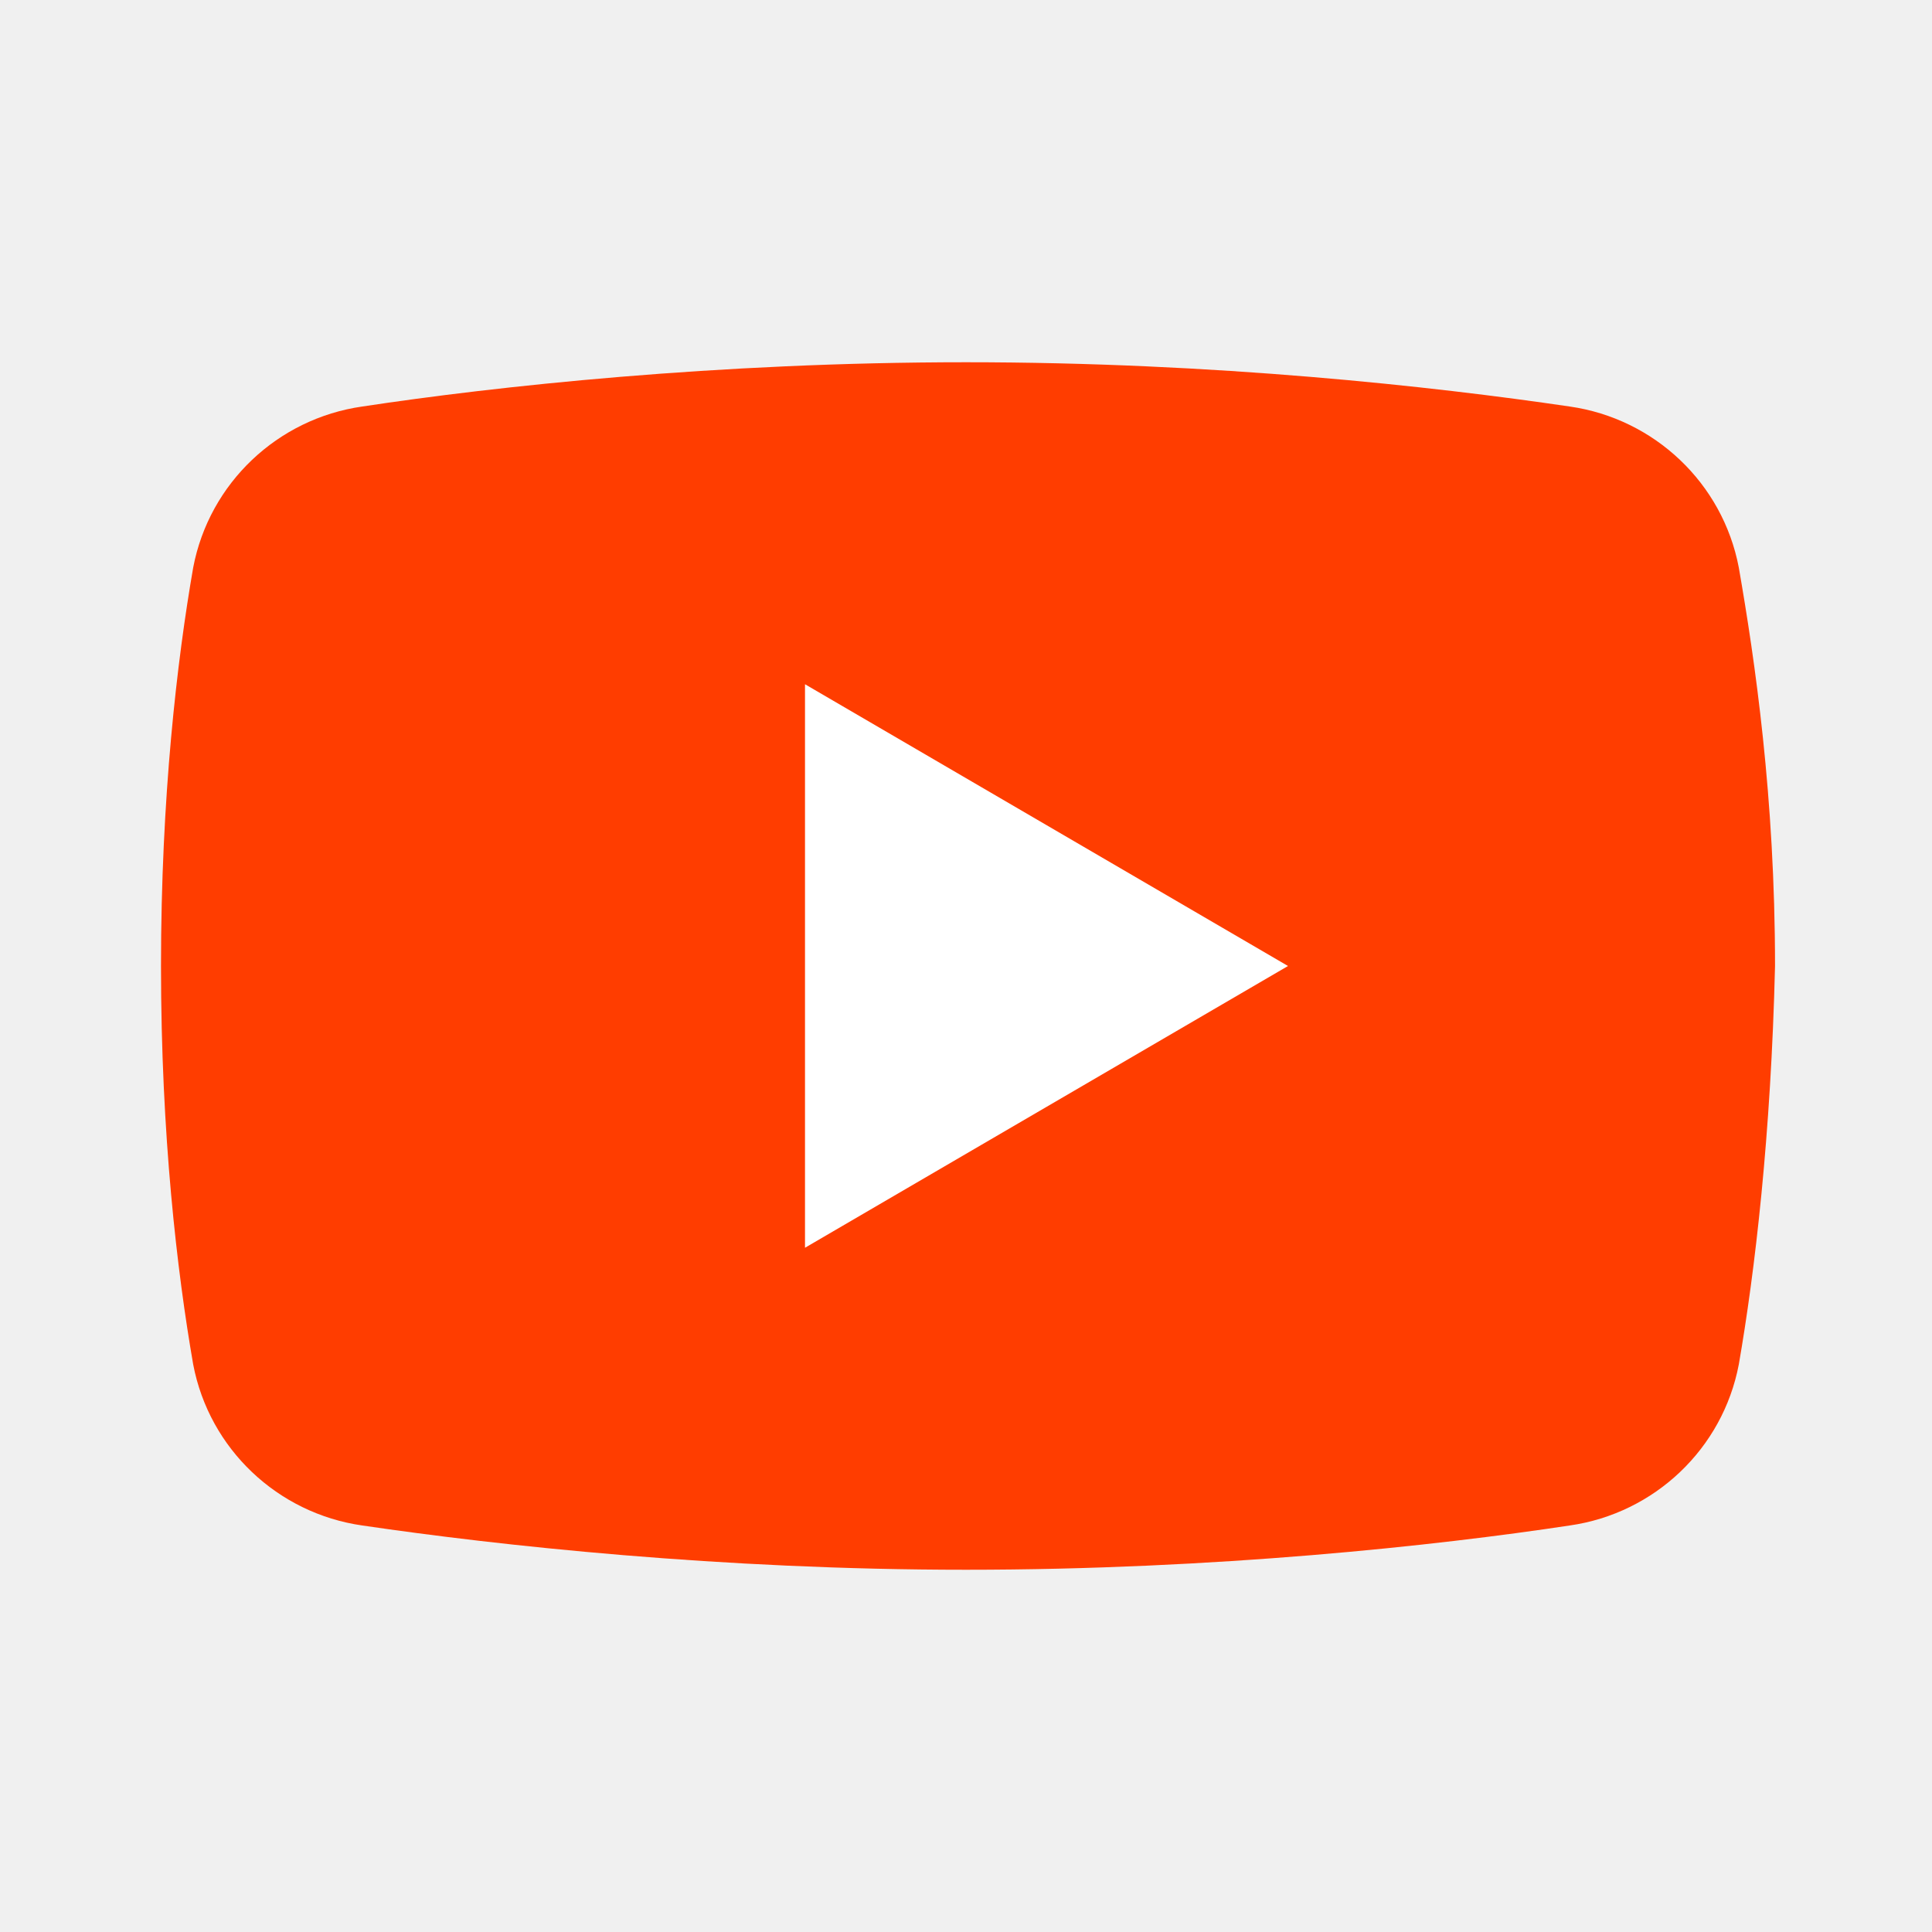
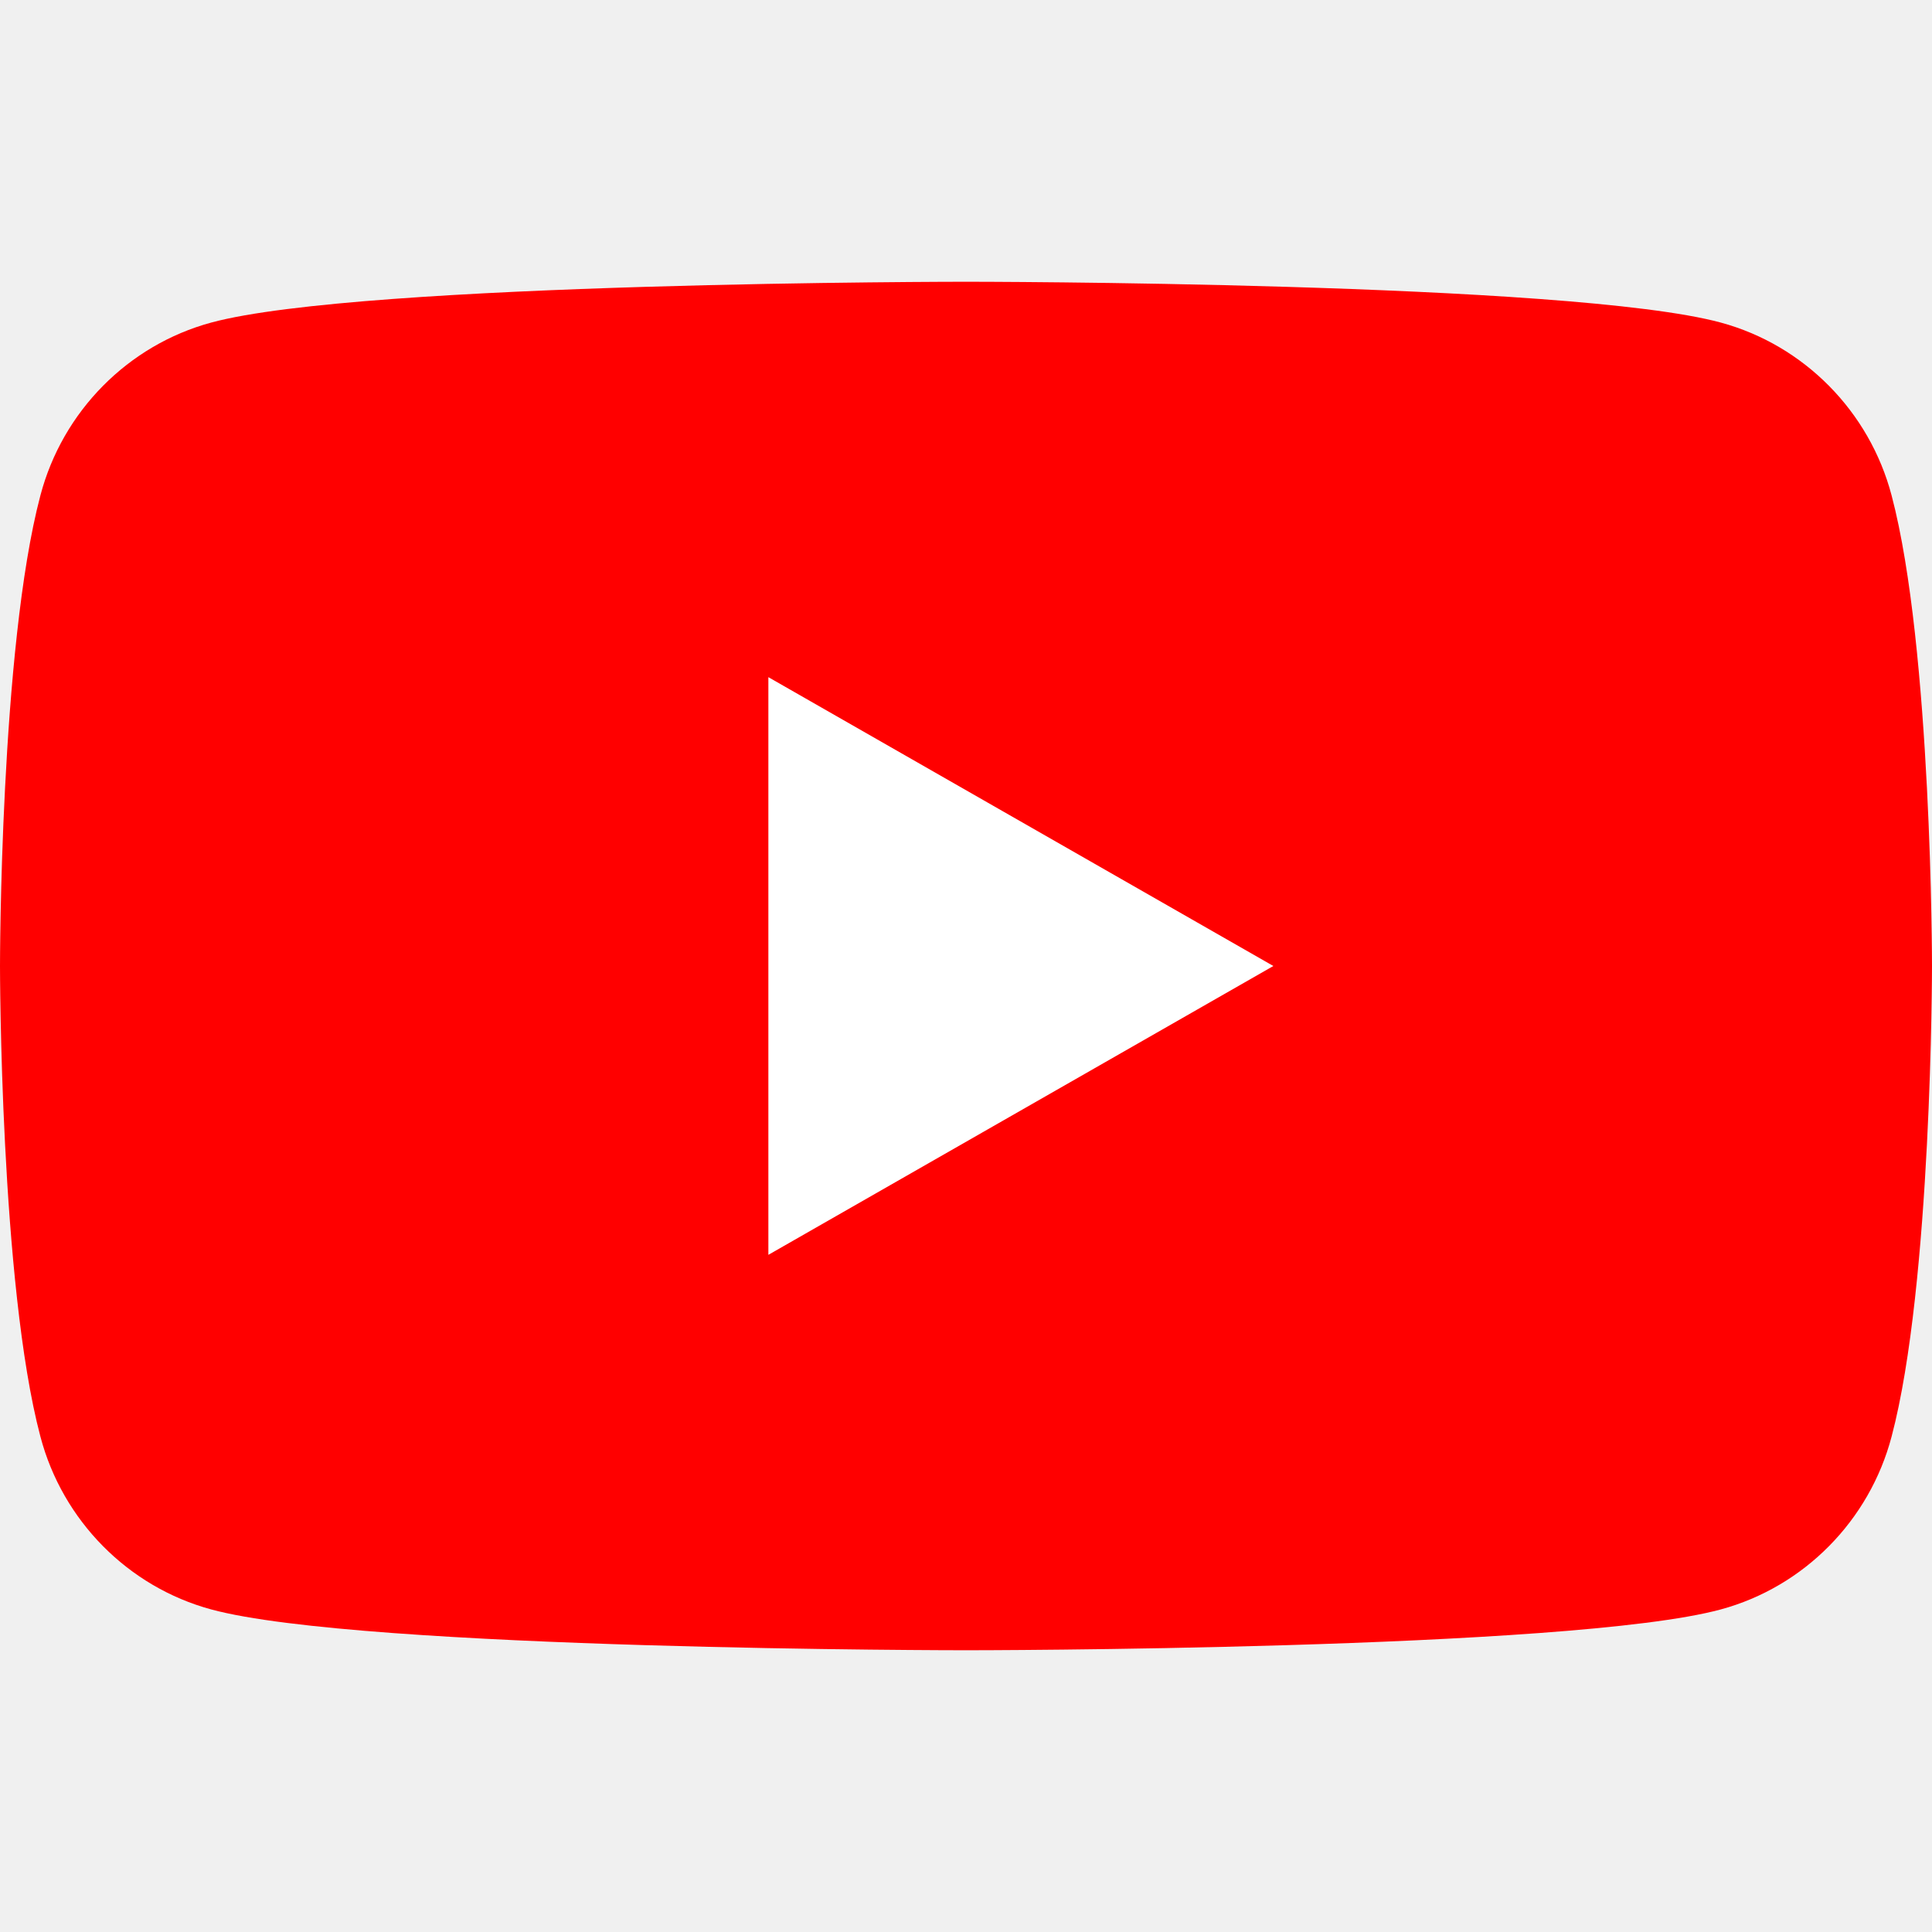
- <svg xmlns="http://www.w3.org/2000/svg" viewBox="0 0 48 48" width="48px" height="48px">
-   <path fill="#FF3D00" d="M43.2,33.9c-0.4,2.1-2.1,3.7-4.2,4c-3.3,0.5-8.8,1.1-15,1.1c-6.1,0-11.6-0.6-15-1.1c-2.1-0.3-3.8-1.9-4.2-4C4.4,31.6,4,28.2,4,24c0-4.2,0.4-7.6,0.8-9.9c0.4-2.1,2.1-3.7,4.2-4C12.3,9.6,17.8,9,24,9c6.2,0,11.6,0.6,15,1.1c2.1,0.3,3.8,1.9,4.2,4c0.4,2.3,0.9,5.7,0.9,9.9C44,28.2,43.6,31.6,43.2,33.9z" />
-   <path fill="#FFF" d="M20 31L20 17 32 24z" />
+ <svg xmlns="http://www.w3.org/2000/svg" width="24" height="24" viewBox="0 0 24 24" fill="none">
+   <g clip-path="url(#clip0)">
+     <path d="M23.498 6.154C23.223 5.11 22.409 4.287 21.376 4.007C19.506 3.5 12 3.5 12 3.5C12 3.5 4.495 3.5 2.624 4.007C1.591 4.287 0.777 5.11 0.502 6.154C0 8.049 0 12 0 12C0 12 0 15.951 0.502 17.846C0.777 18.89 1.591 19.713 2.624 19.993C4.495 20.5 12 20.5 12 20.5C12 20.5 19.506 20.5 21.376 19.993C22.409 19.713 23.223 18.89 23.498 17.846C24 15.951 24 12 24 12C24 12 24 8.049 23.498 6.154Z" fill="#FF0000" />
+     <path d="M9.545 15.588L15.818 12L9.545 8.412V15.588Z" fill="white" />
+   </g>
+   <defs>
+     <clipPath id="clip0">
+       <rect width="24" height="17" fill="white" transform="translate(0 3.5)" />
+     </clipPath>
+   </defs>
</svg>
